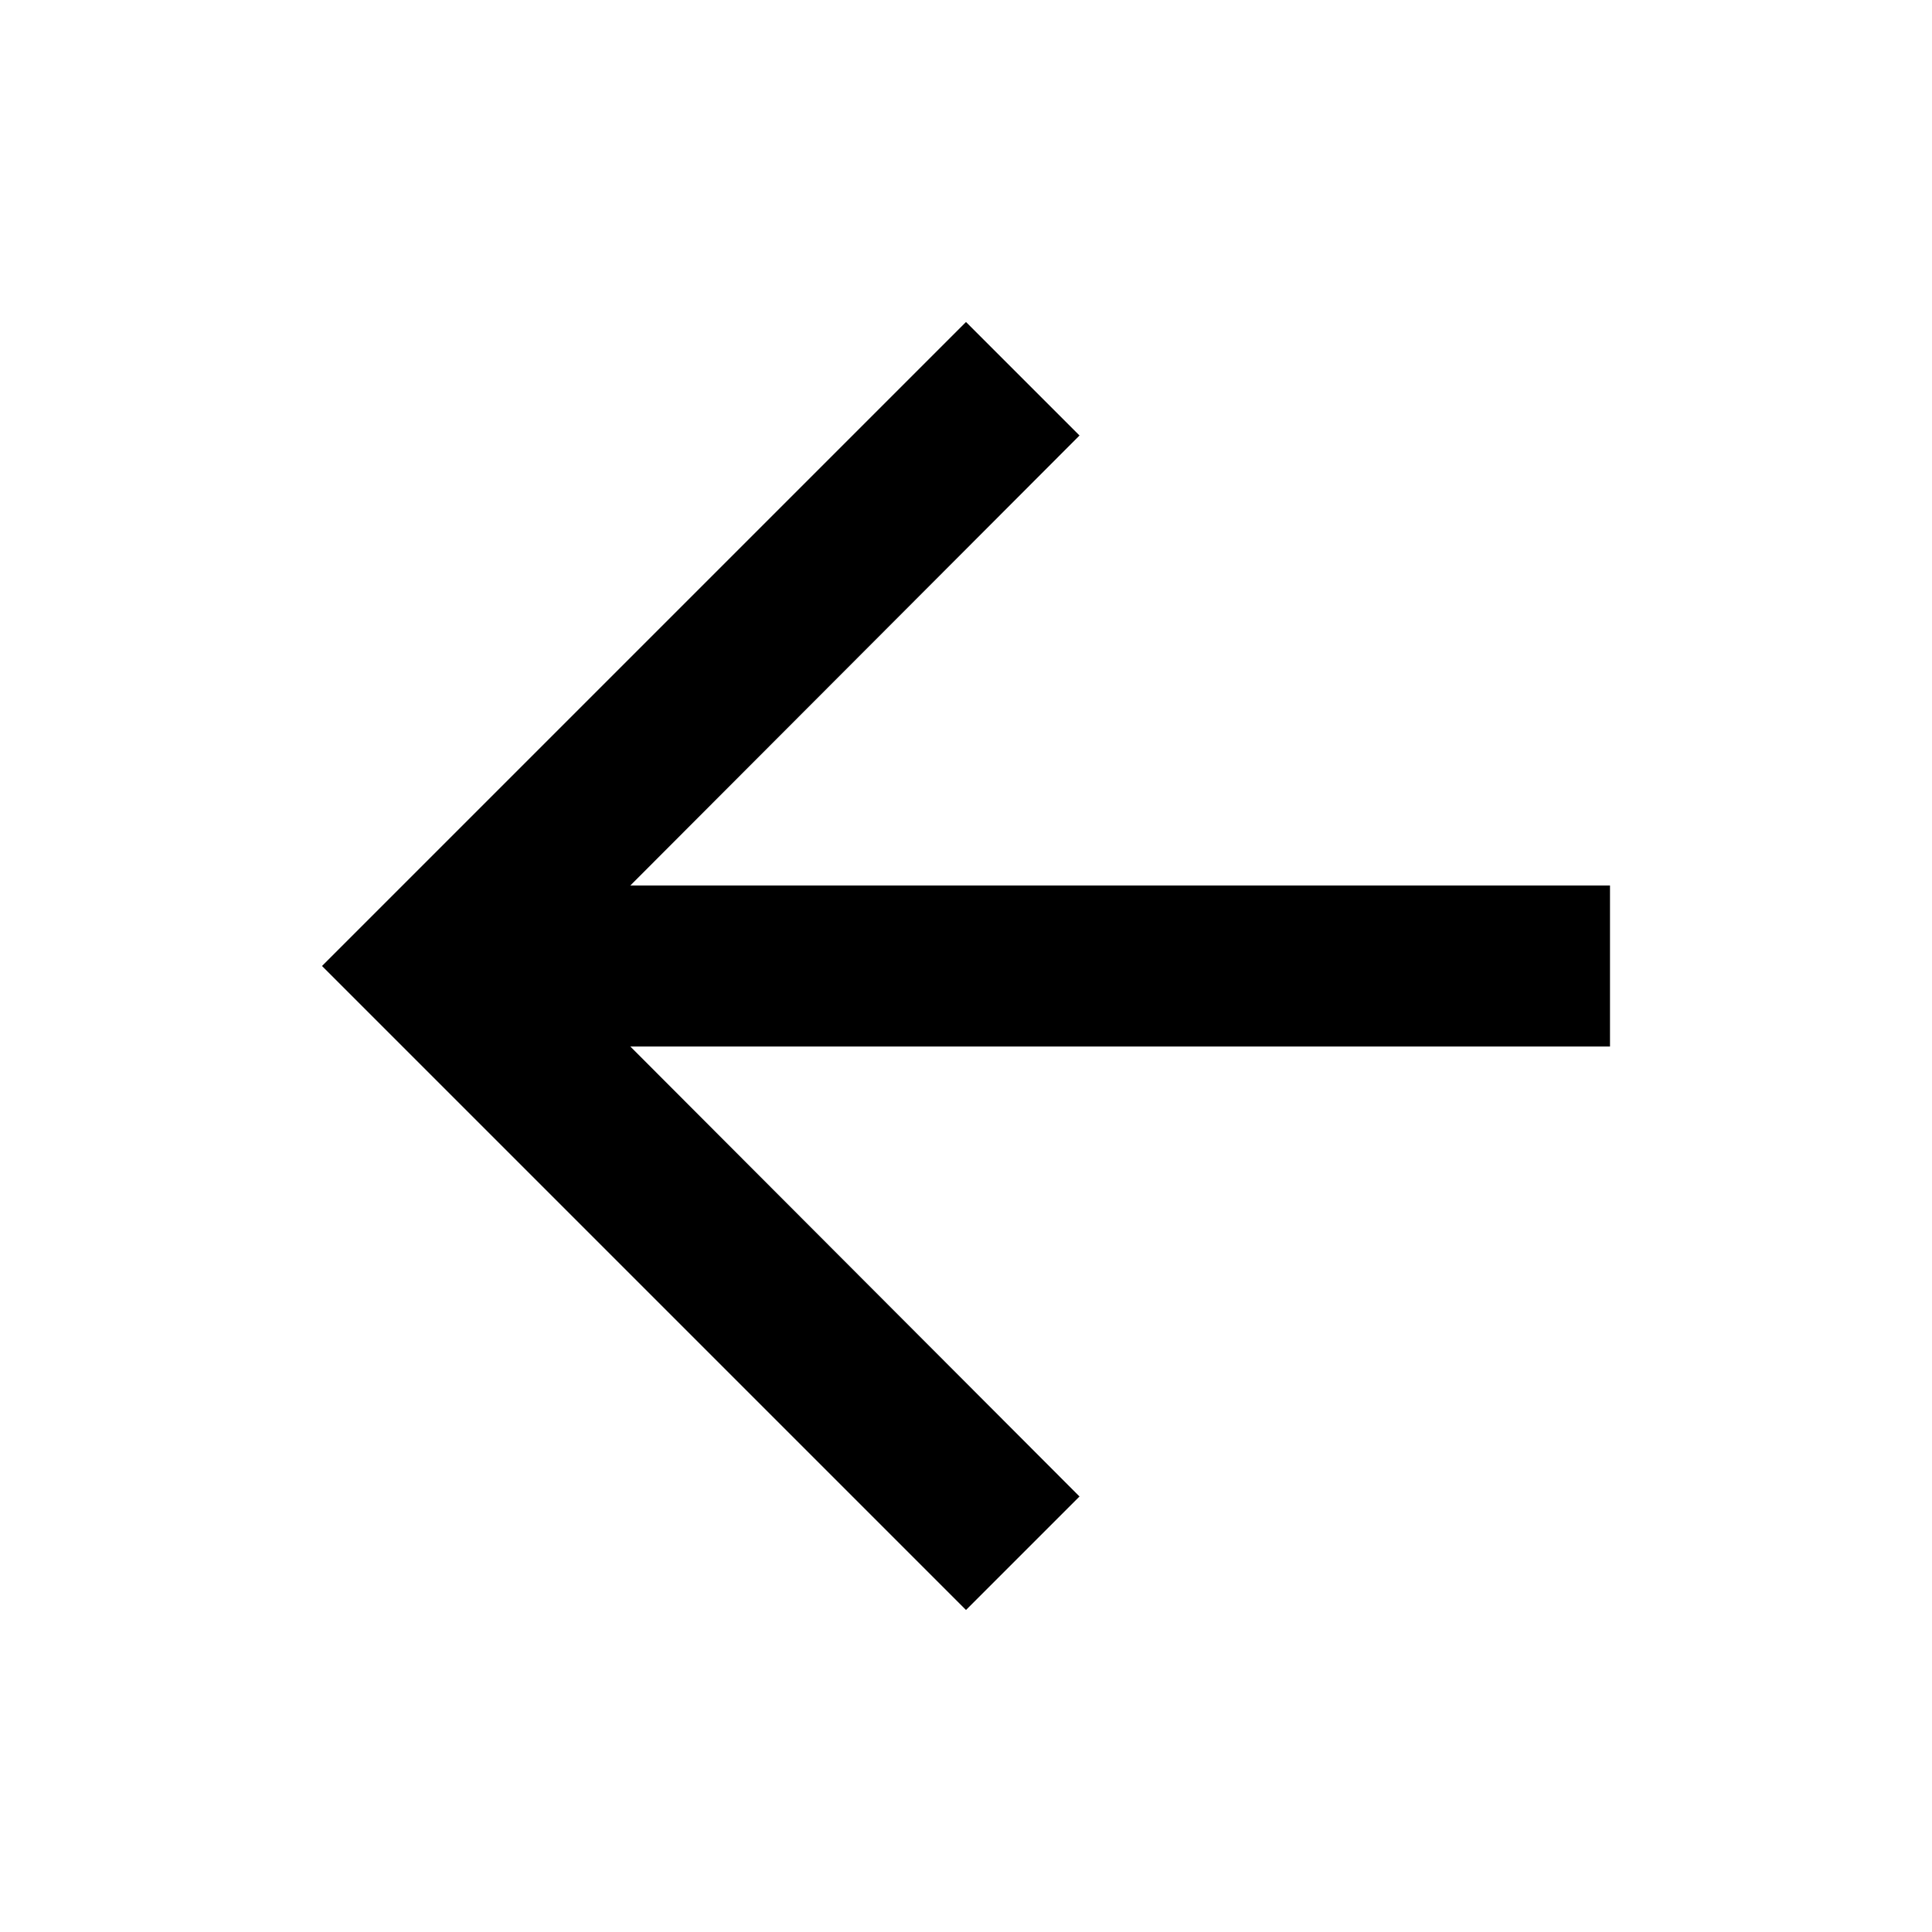
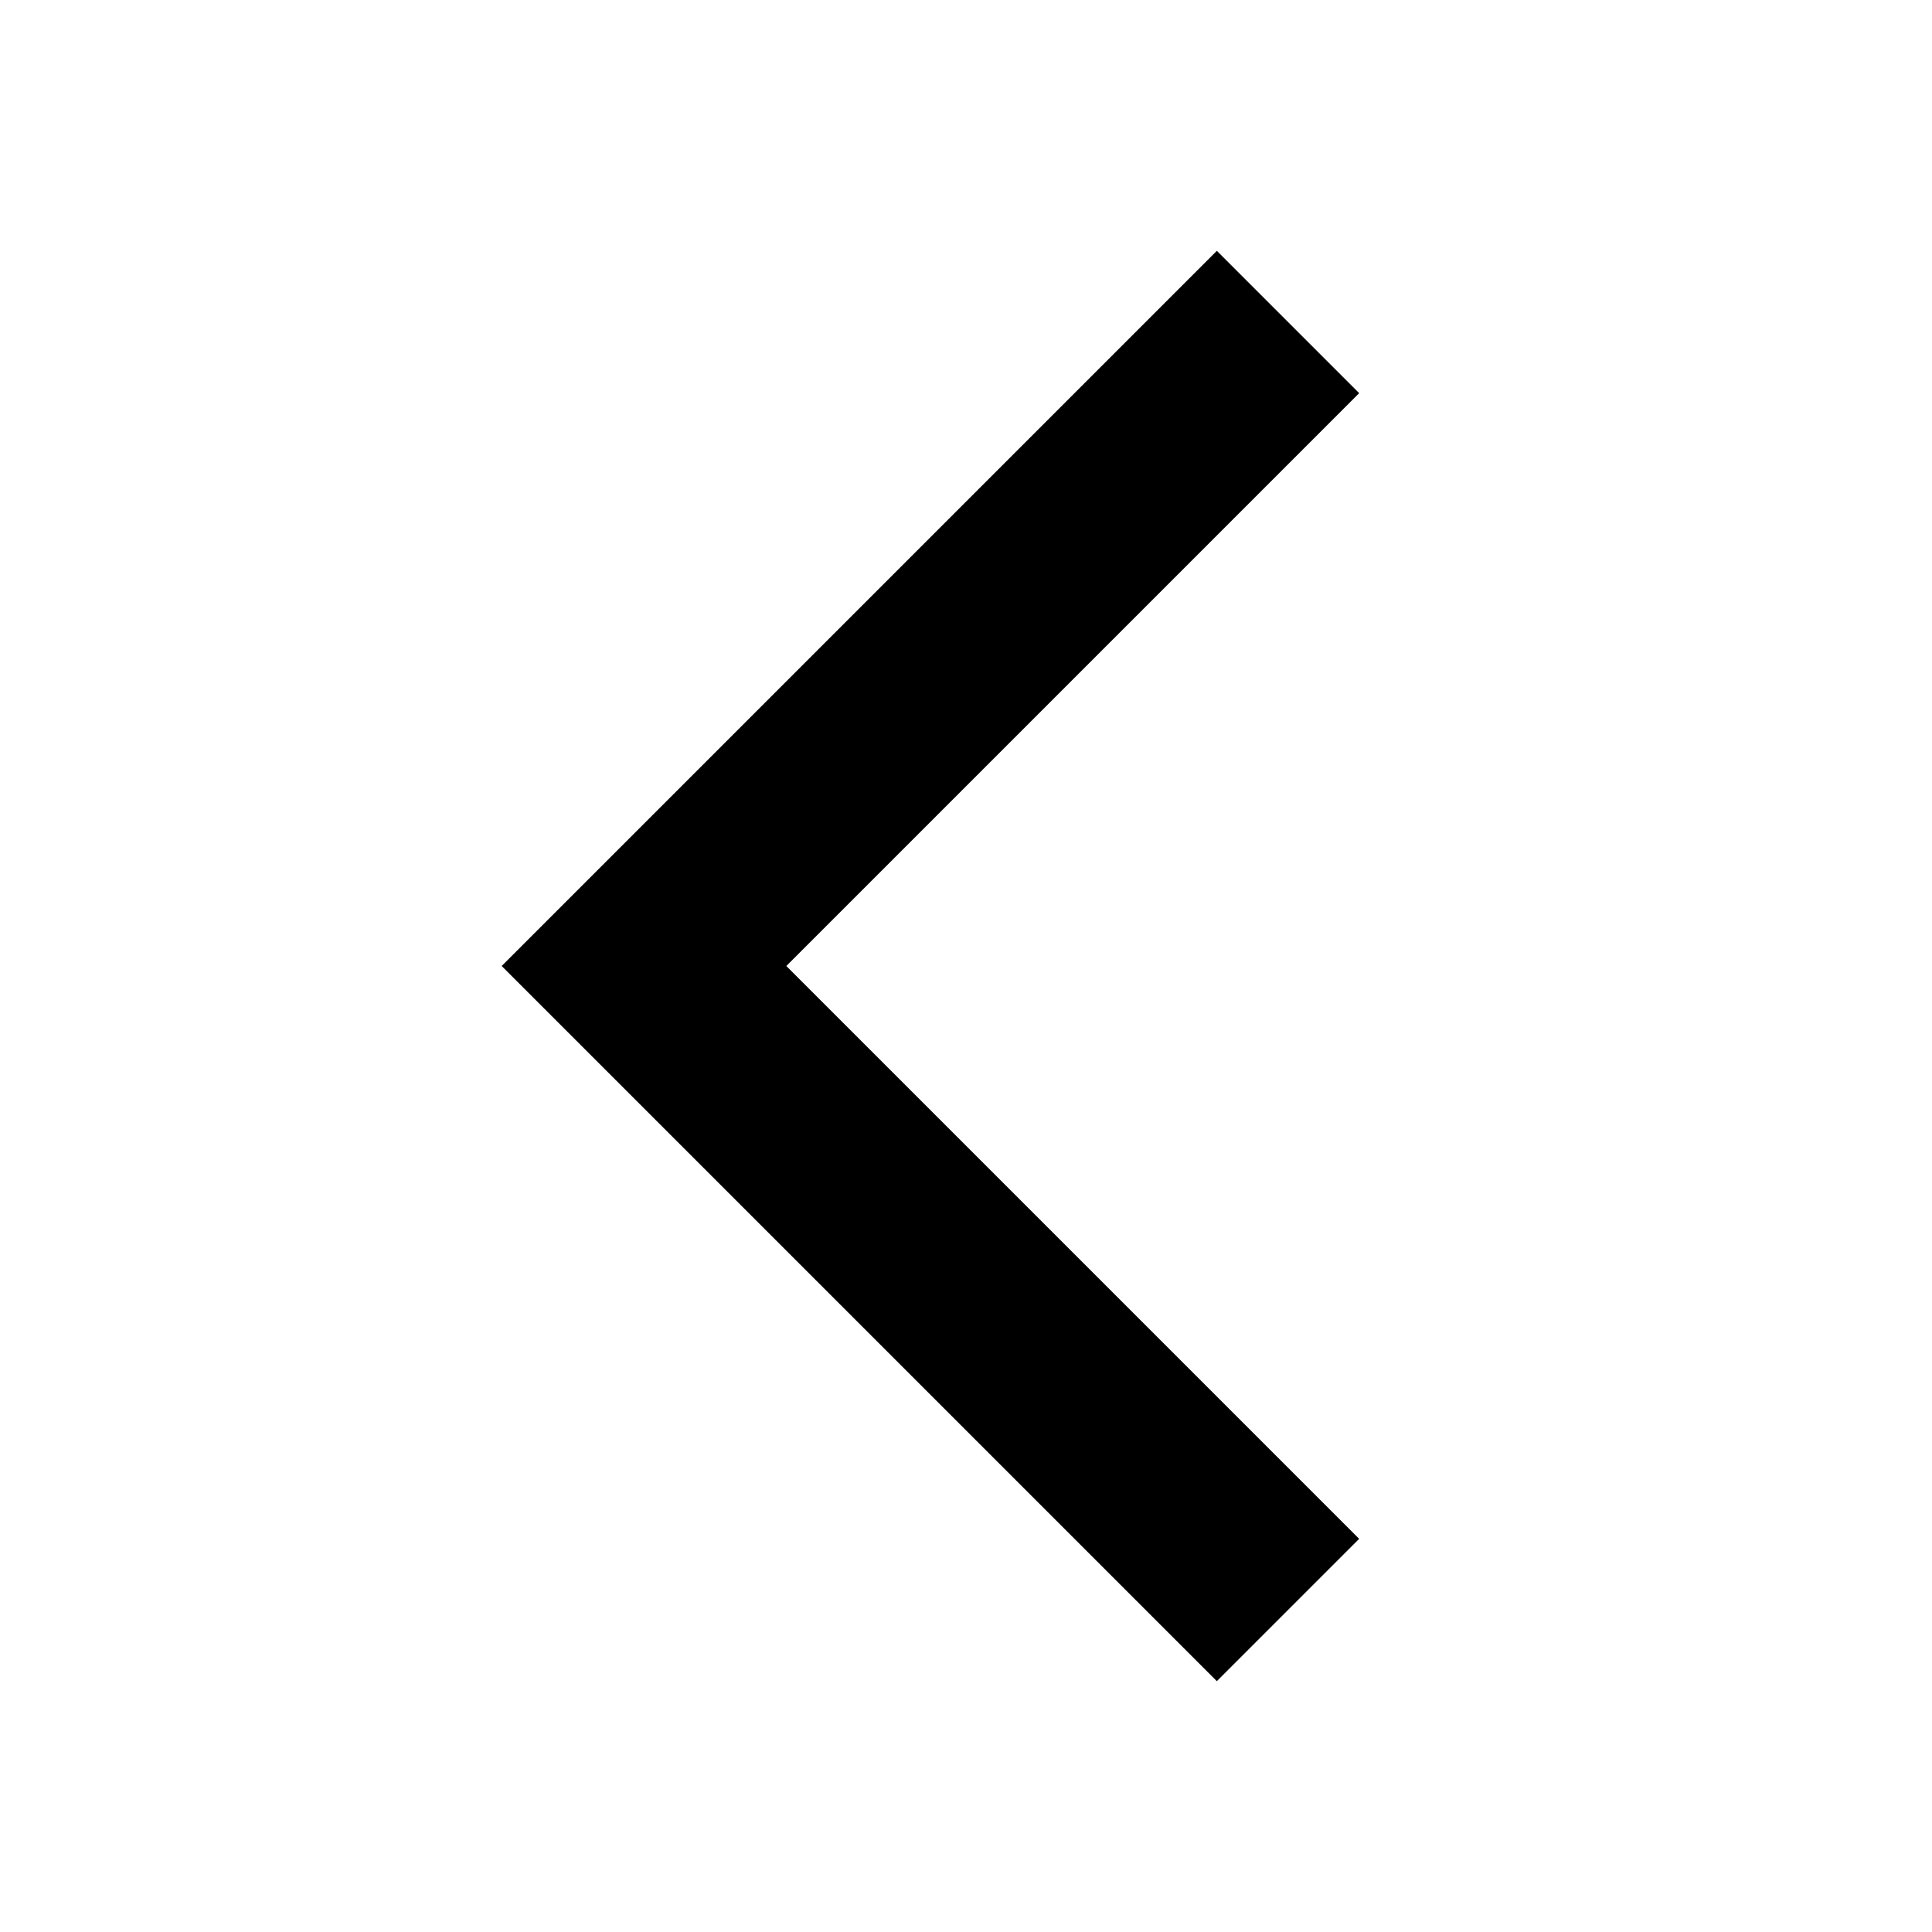
<svg xmlns="http://www.w3.org/2000/svg" width="24" height="24" viewBox="0 0 24 24" fill="currentColor">
-   <path d="M12 20L13.41 18.59L7.83 13H20V11H7.83L13.41 5.41L12 4L4 12L12 20Z" fill="currentColor" />
+   <path fill-rule="evenodd" clip-rule="evenodd" d="M15.116 3.116L16.884 4.884L9.768 12L16.884 19.116L15.116 20.884L6.232 12L15.116 3.116Z" fill="currentColor" />
</svg>
